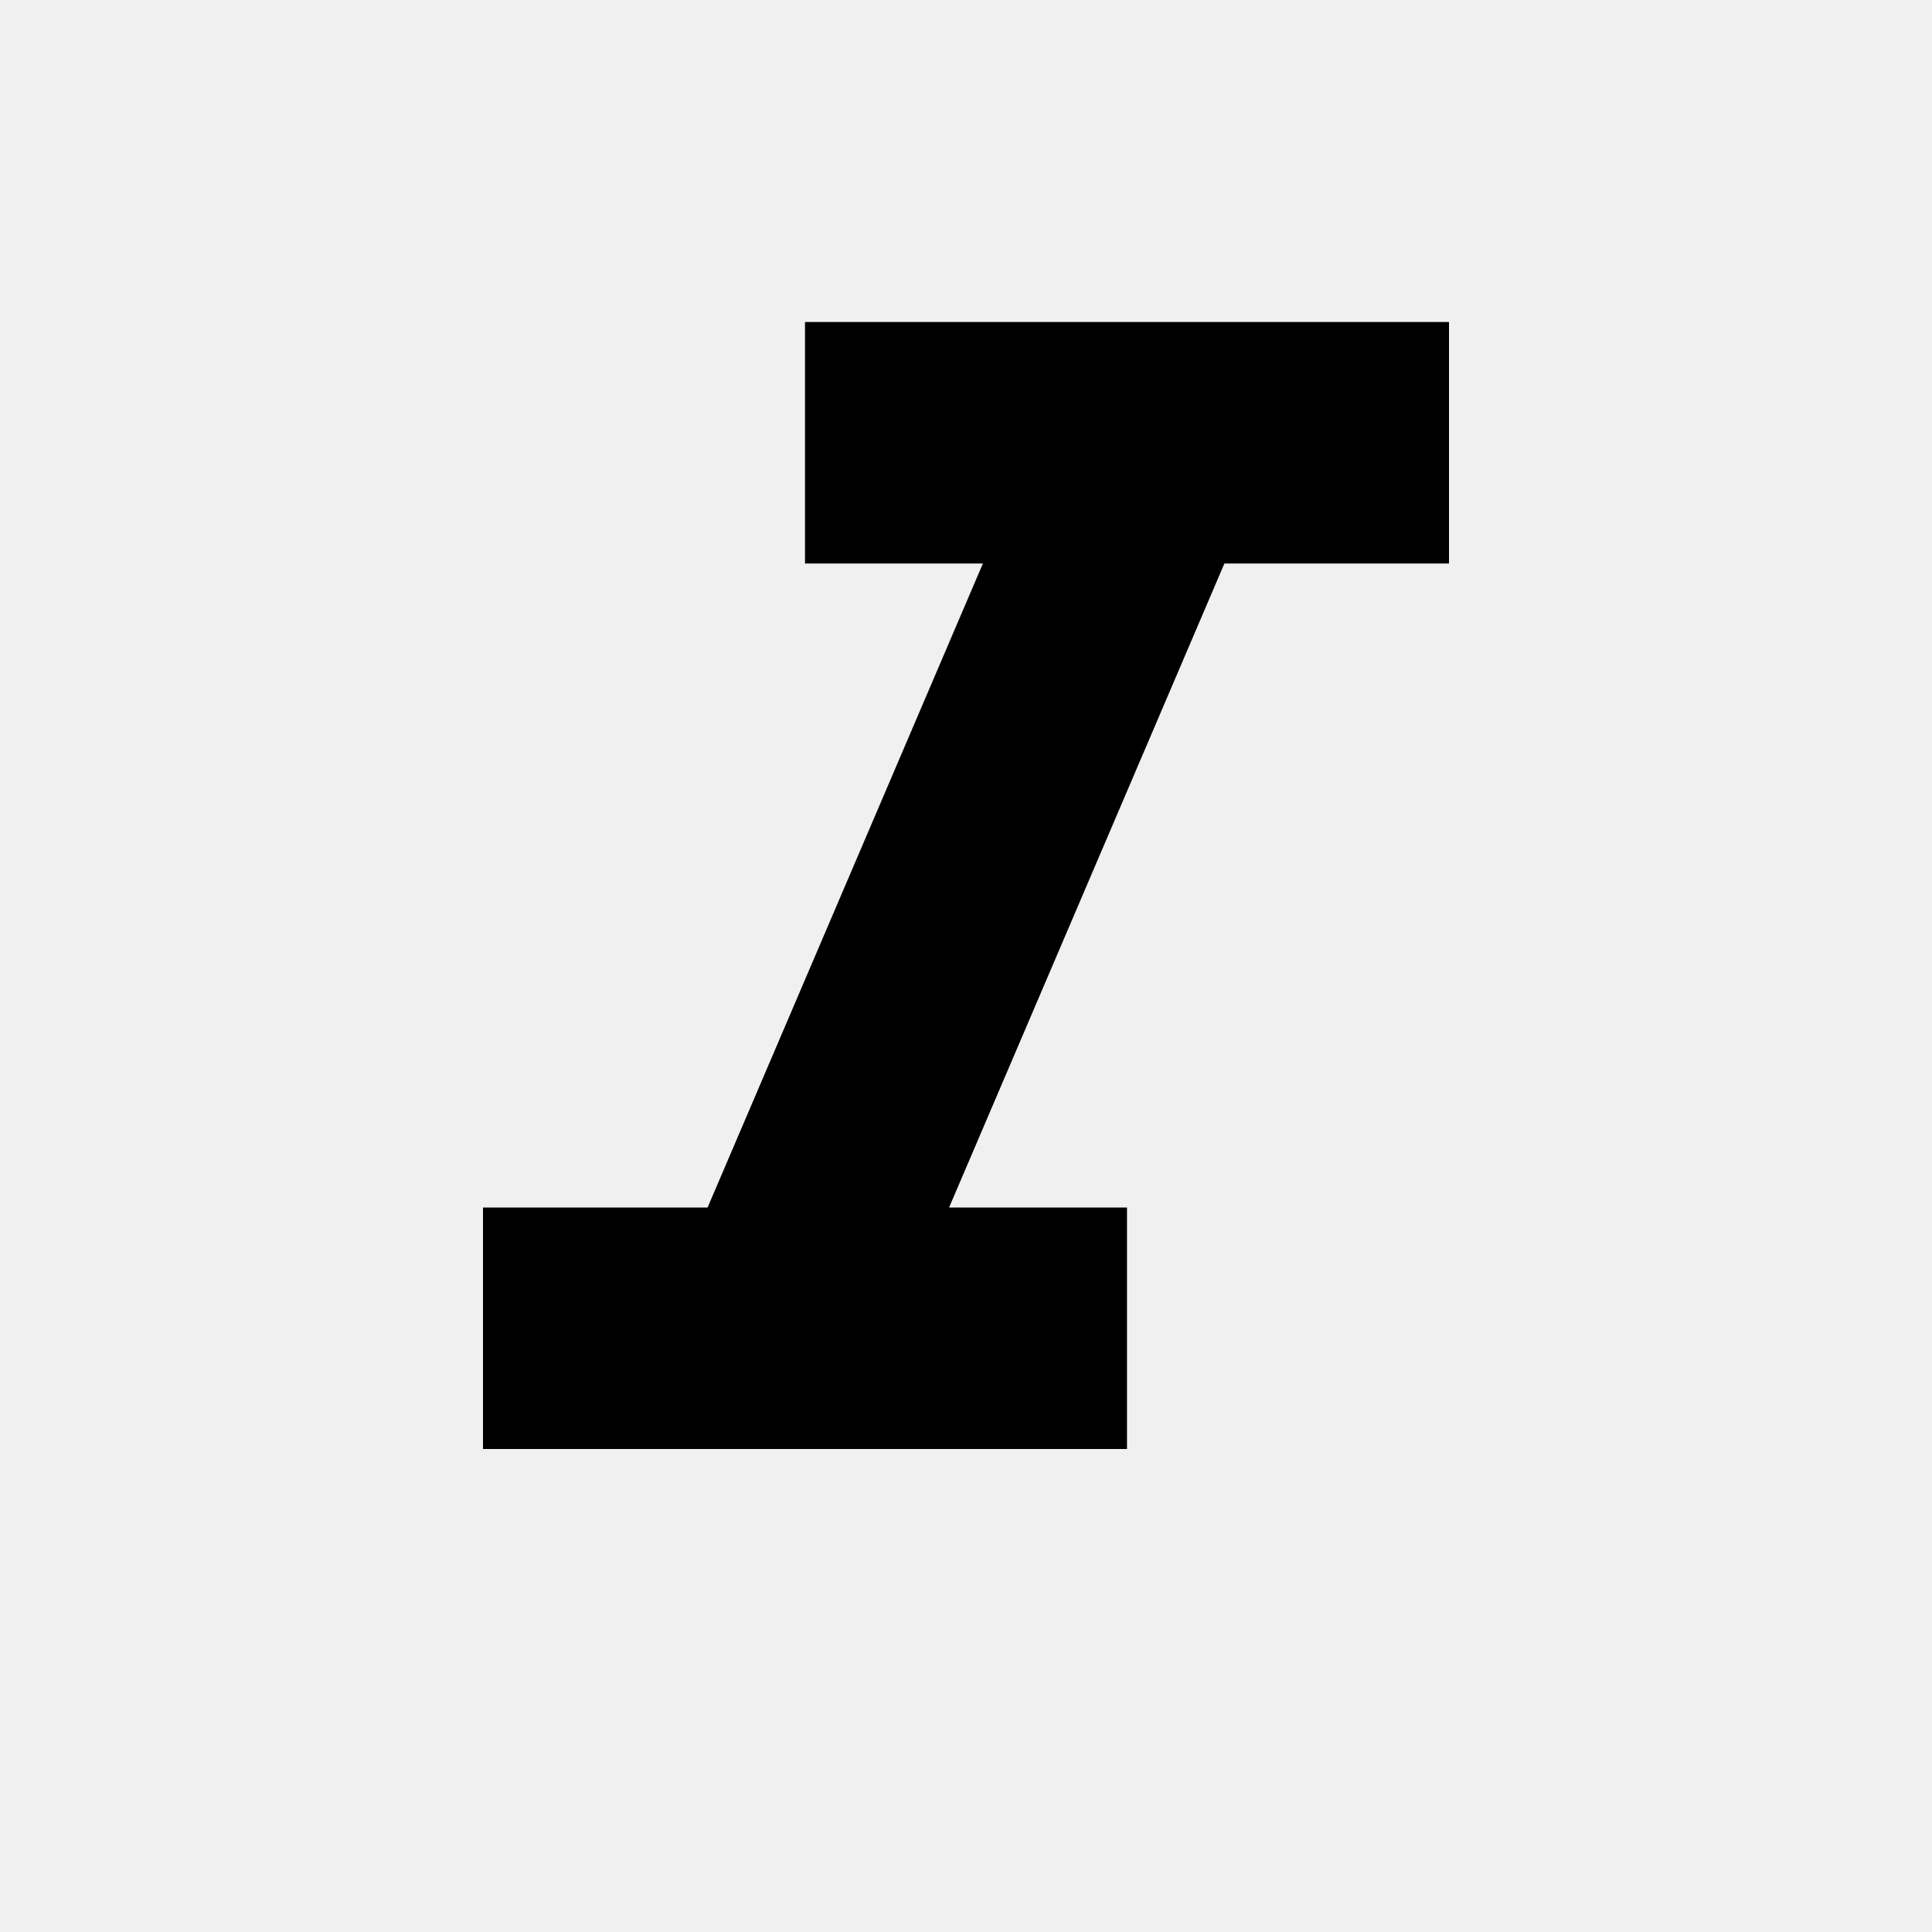
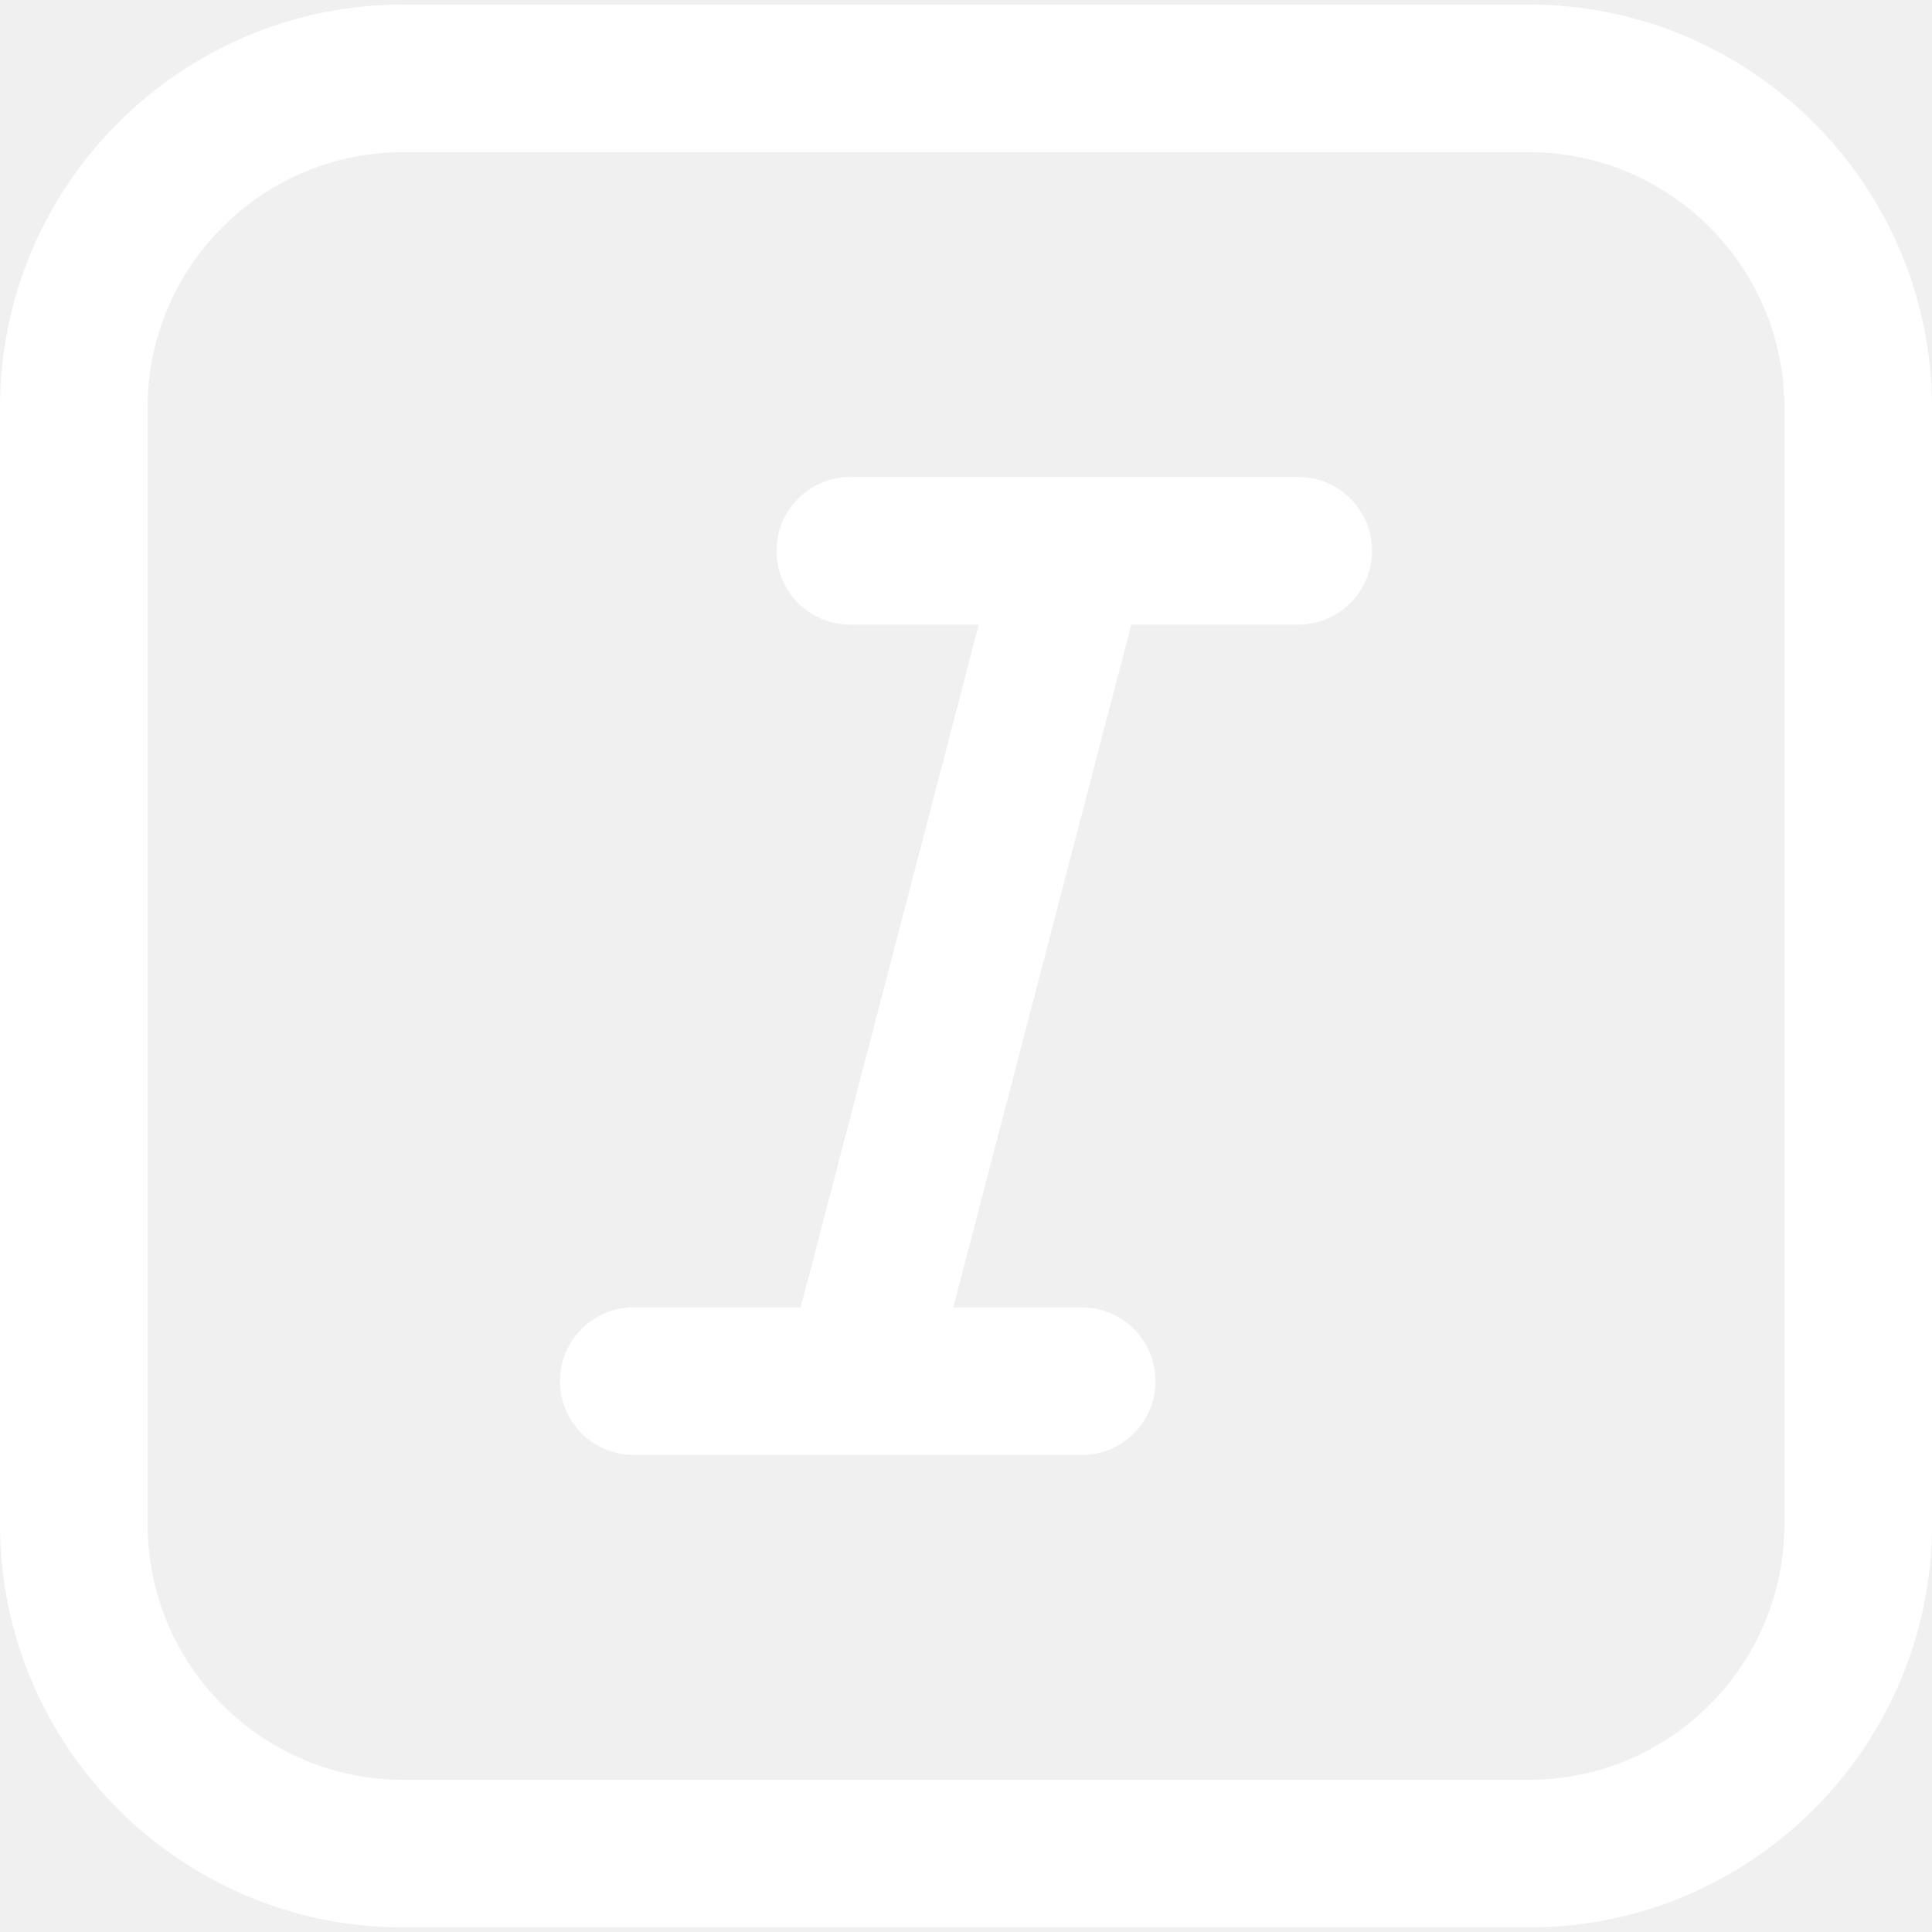
- <svg xmlns="http://www.w3.org/2000/svg" viewBox="0 0 24 24" fill="black" width="18px" height="18px">
-   <path d="M0 0h24v24H0z" fill="none" />
-   <path d="M10 4v3h2.21l-3.42 8H6v3h8v-3h-2.21l3.42-8H18V4z" />
+ <svg xmlns="http://www.w3.org/2000/svg" version="1.1" width="512" height="512" x="0" y="0" viewBox="0 0 392.619 392.619" style="enable-background:new 0 0 512 512" xml:space="preserve" class="">
+   <g>
+     <g>
+       <path d="M310.723,0.929H81.896C36.738,0.929,0,37.667,0,82.825v226.97c0,45.158,36.738,81.896,81.896,81.896h228.827   c45.158,0,81.896-36.738,81.896-81.896V82.825C392.619,37.667,355.881,0.929,310.723,0.929z M362.619,309.794   c0,28.616-23.28,51.896-51.896,51.896H81.896C53.28,361.69,30,338.41,30,309.794V82.825c0-28.616,23.28-51.896,51.896-51.896   h228.827c28.616,0,51.896,23.28,51.896,51.896V309.794z" fill="#ffffff" data-original="#000000" style="" class="" />
+       <path d="M263.825,96.94h-91.03c-8.284,0-15,6.716-15,15s6.716,15,15,15h26.102l-36.177,138.739h-33.925c-8.284,0-15,6.716-15,15   s6.716,15,15,15h45.402c0.041,0,0.082,0.004,0.123,0.004c0.031,0,0.062-0.004,0.093-0.004h45.411c8.284,0,15-6.716,15-15   s-6.716-15-15-15h-26.102L229.9,126.94h33.925c8.284,0,15-6.716,15-15S272.109,96.94,263.825,96.94z" fill="#ffffff" data-original="#000000" style="" class="" />
+     </g>
+     <g>
+ </g>
+     <g>
+ </g>
+     <g>
+ </g>
+     <g>
+ </g>
+     <g>
+ </g>
+     <g>
+ </g>
+     <g>
+ </g>
+     <g>
+ </g>
+     <g>
+ </g>
+     <g>
+ </g>
+     <g>
+ </g>
+     <g>
+ </g>
+     <g>
+ </g>
+     <g>
+ </g>
+     <g>
+ </g>
+   </g>
</svg>
